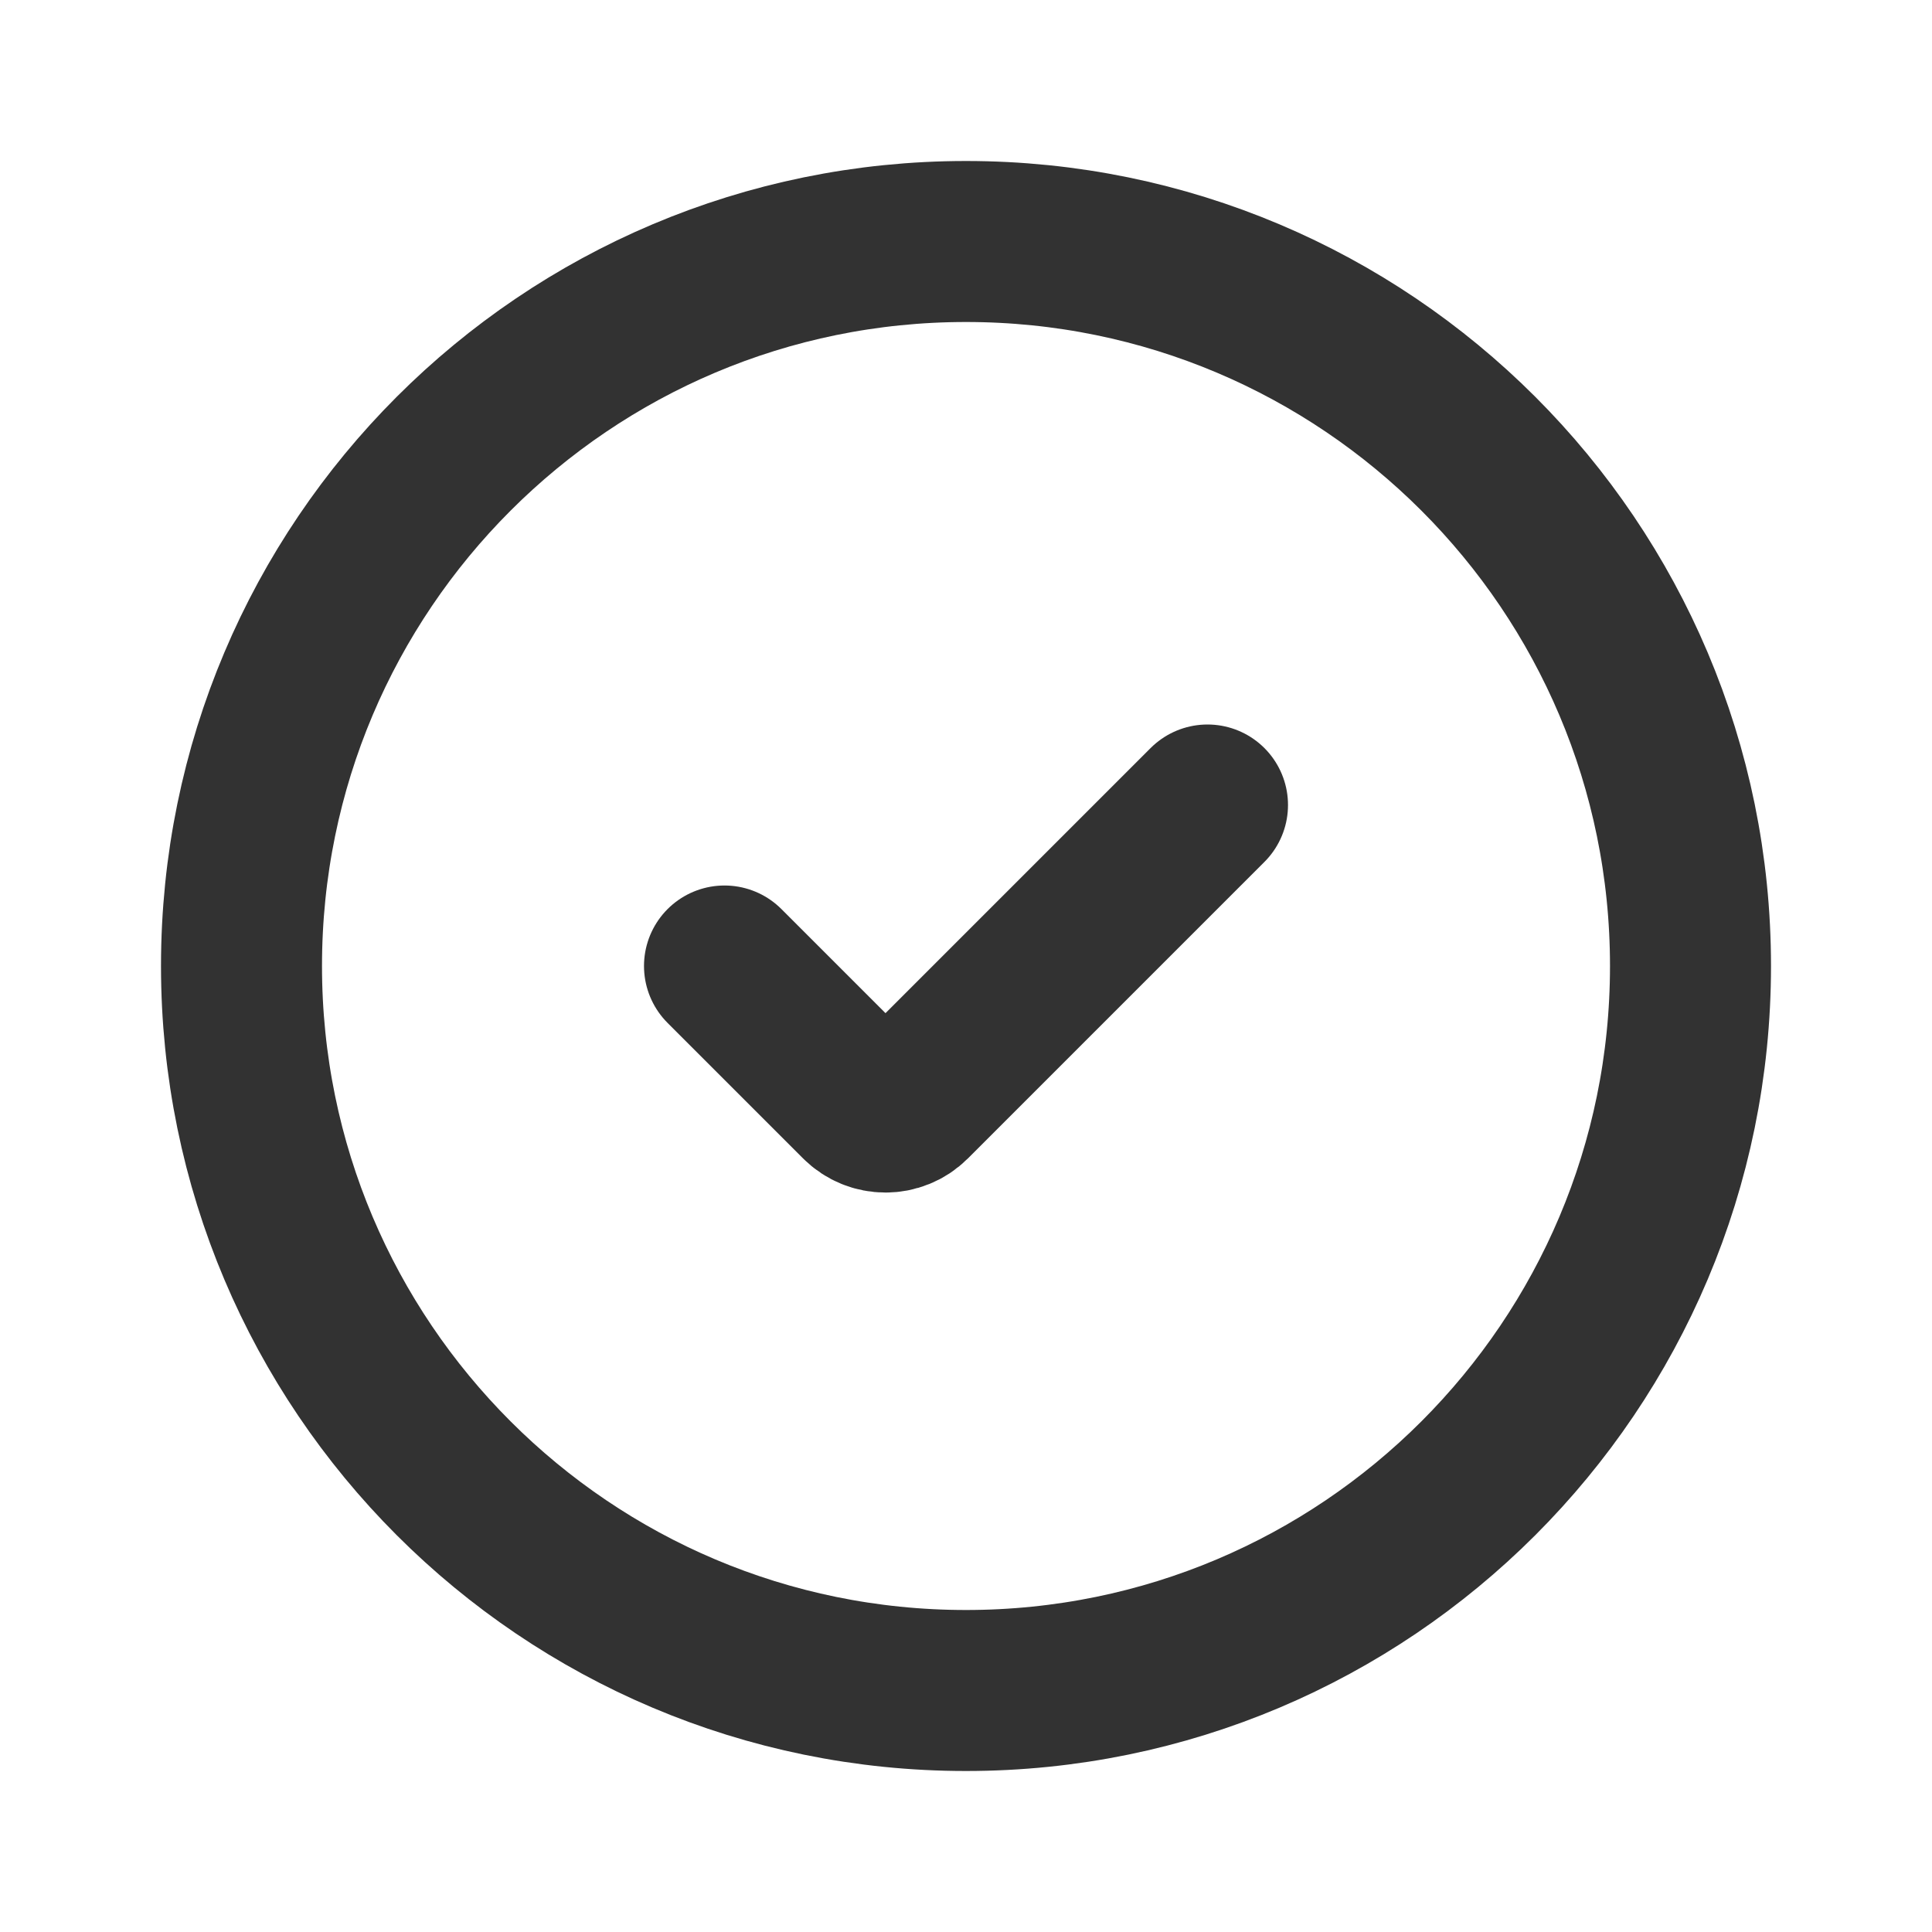
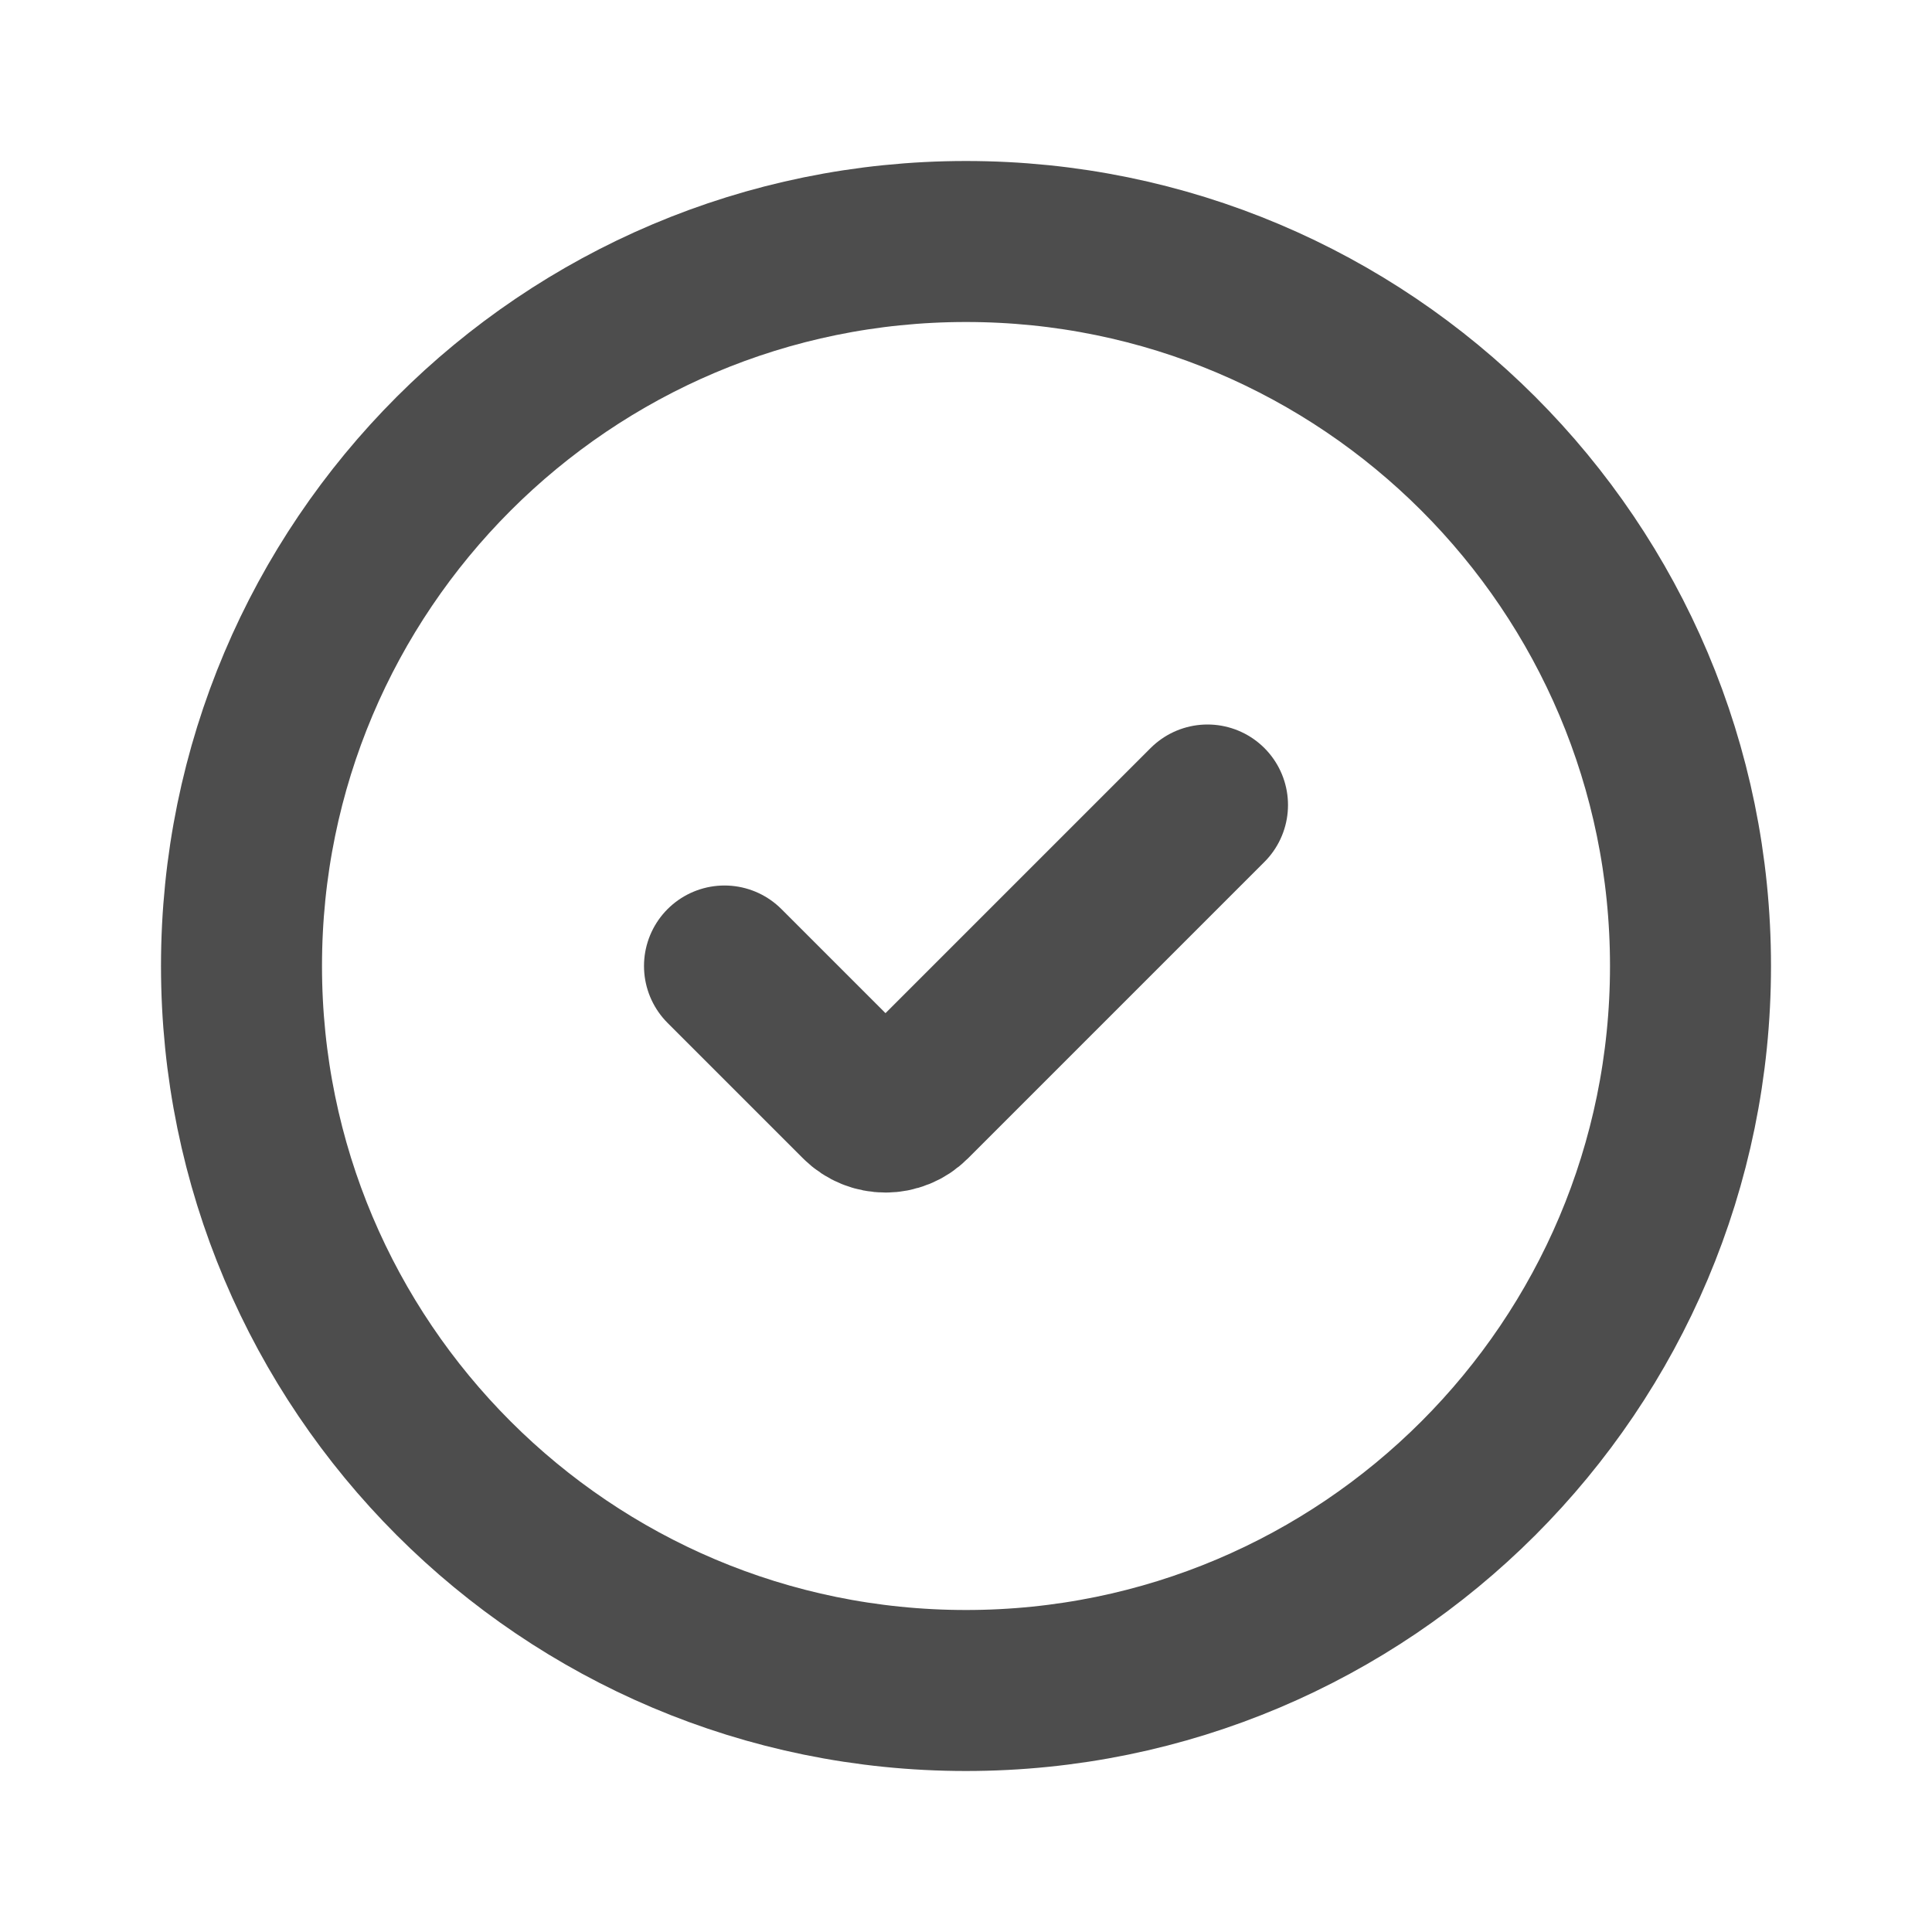
<svg xmlns="http://www.w3.org/2000/svg" width="800px" height="800px" viewBox="0 0 24 24" fill="none">
-   <path d="M21 12C21 16.971 16.971 21 12 21C7.029 21 3 16.971 3 12C3 7.029 7.029 3 12 3C16.971 3 21 7.029 21 12Z" stroke="#323232" stroke-width="2" />
-   <path d="M9 12L10.683 13.683V13.683C10.858 13.858 11.142 13.858 11.317 13.683V13.683L15 10" stroke="#323232" stroke-width="2" stroke-linecap="round" stroke-linejoin="round" />
+   <path d="M21 12C21 16.971 16.971 21 12 21C7.029 21 3 16.971 3 12C3 7.029 7.029 3 12 3C16.971 3 21 7.029 21 12Z" stroke="#4d4d4d" stroke-width="2" />
+   <path d="M9 12L10.683 13.683V13.683C10.858 13.858 11.142 13.858 11.317 13.683V13.683L15 10" stroke="#4d4d4d" stroke-width="2" stroke-linecap="round" stroke-linejoin="round" />
</svg>
